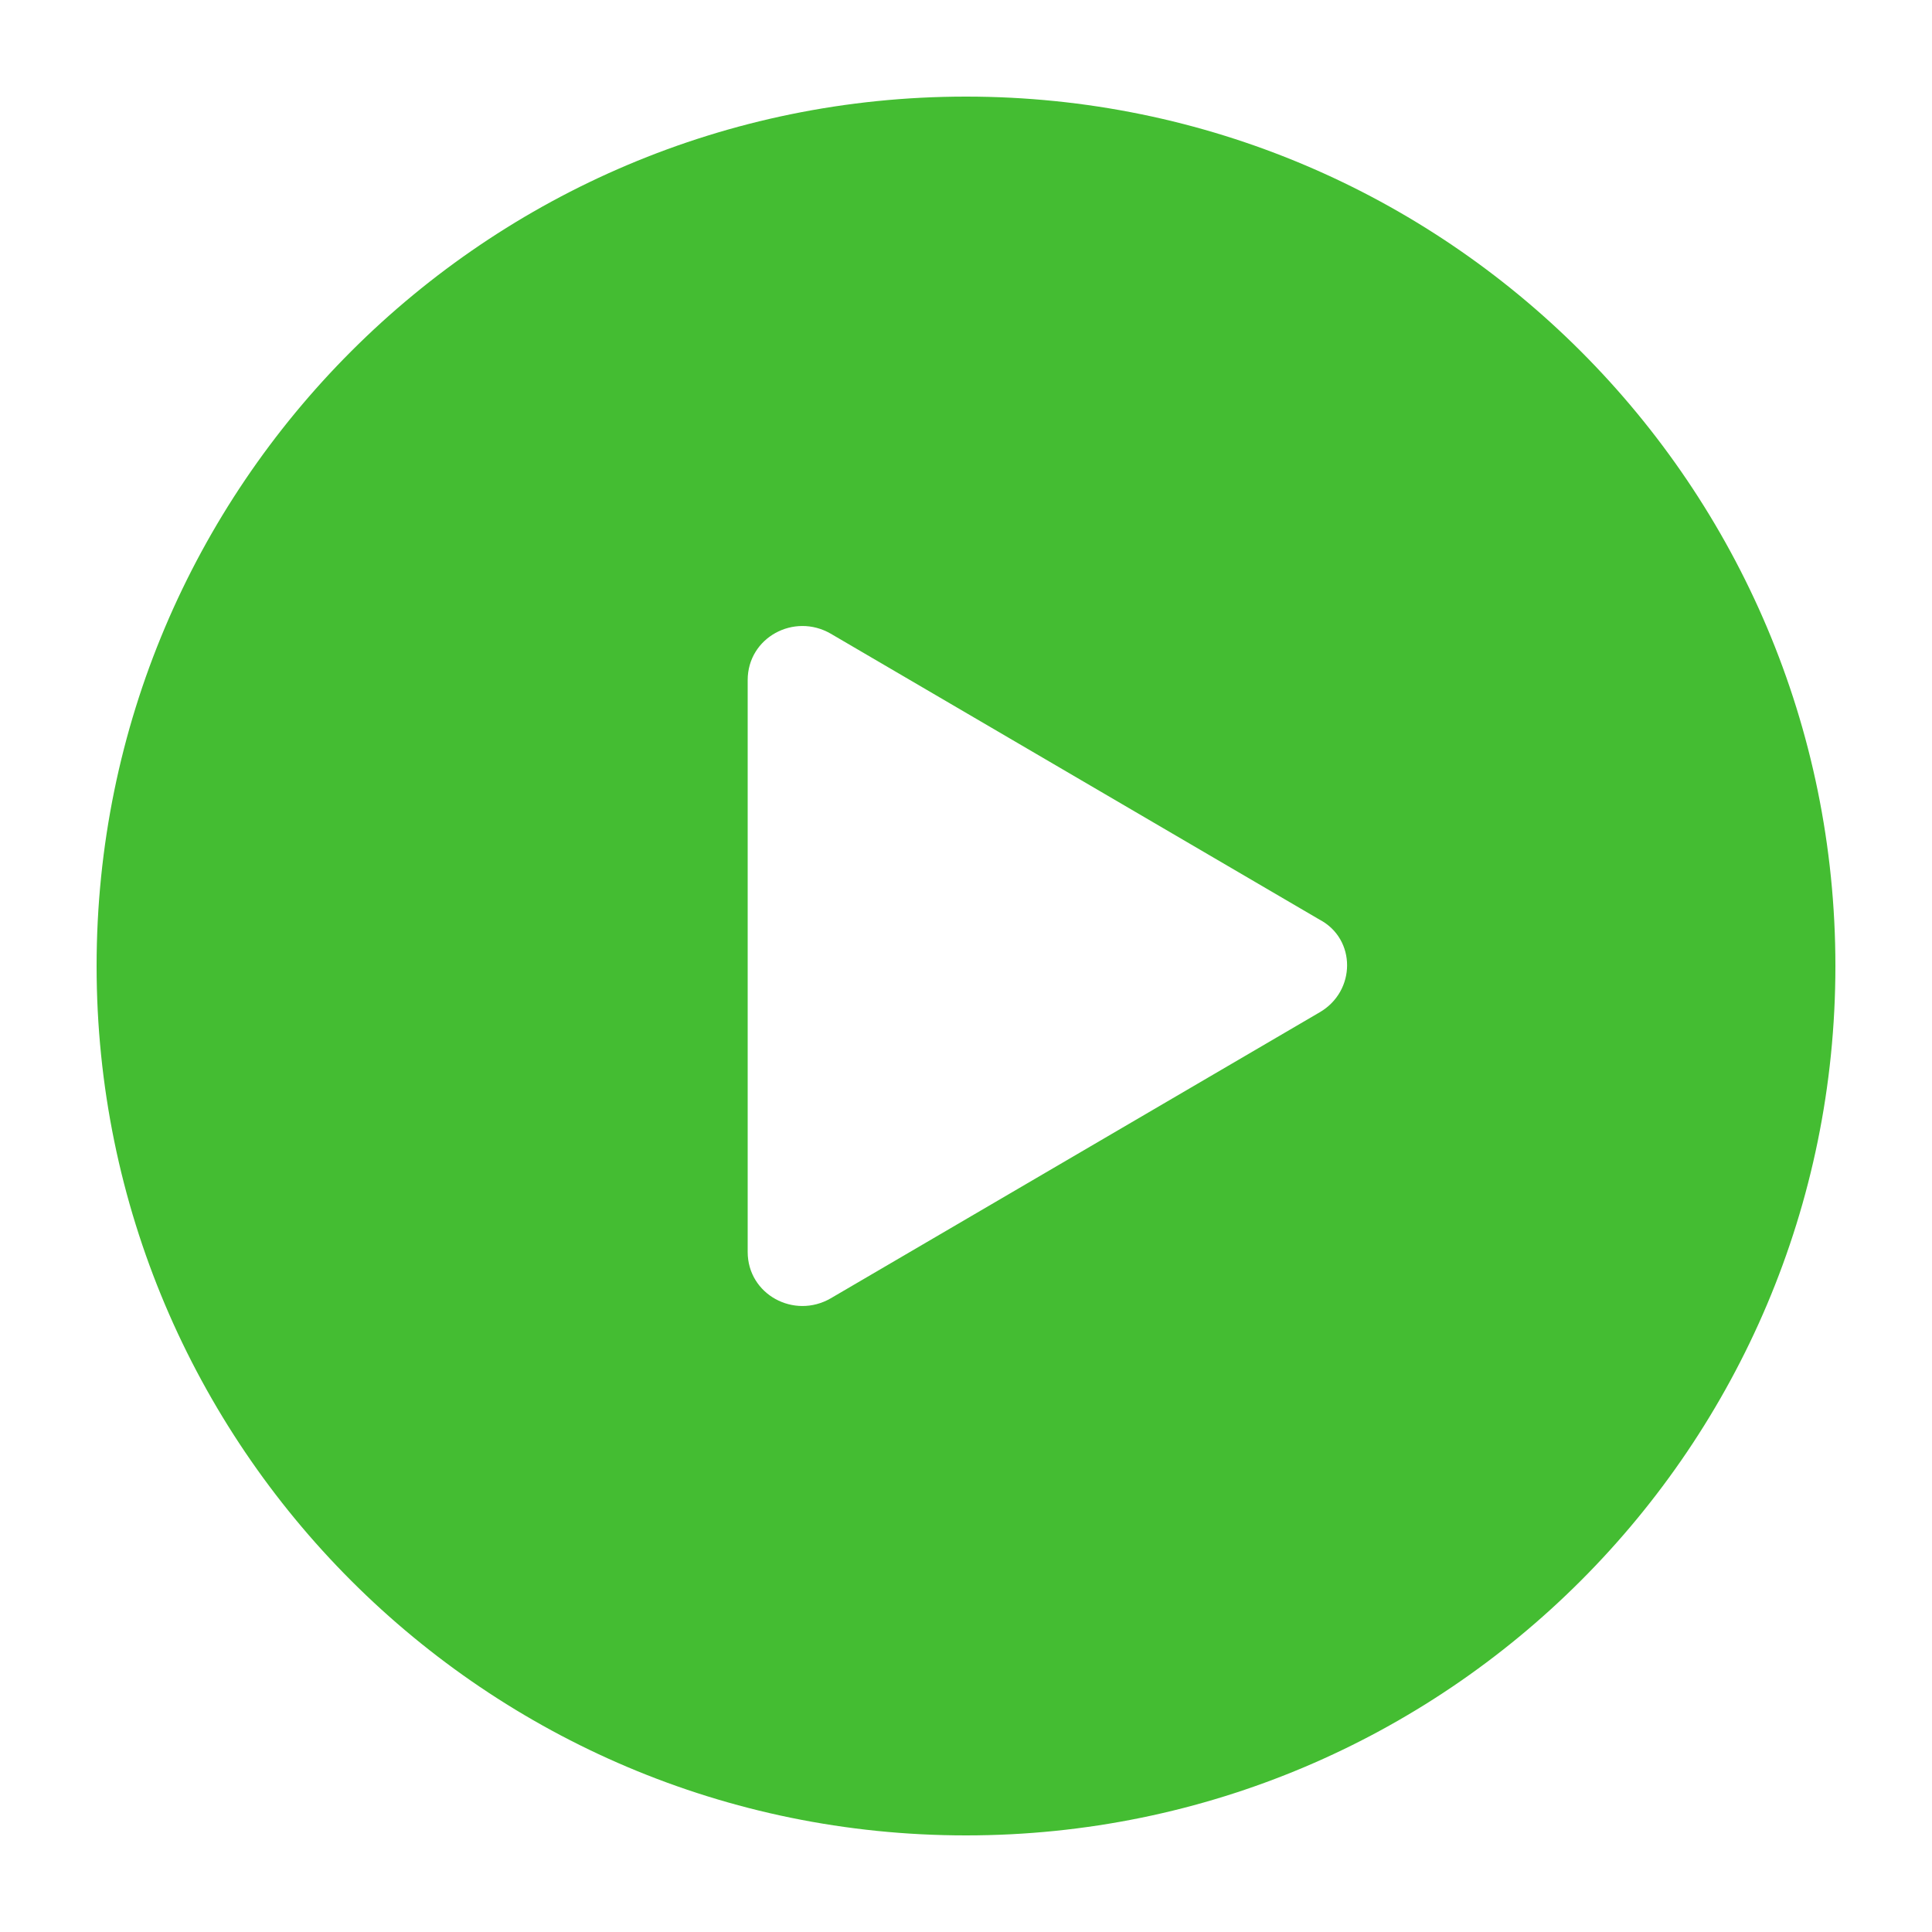
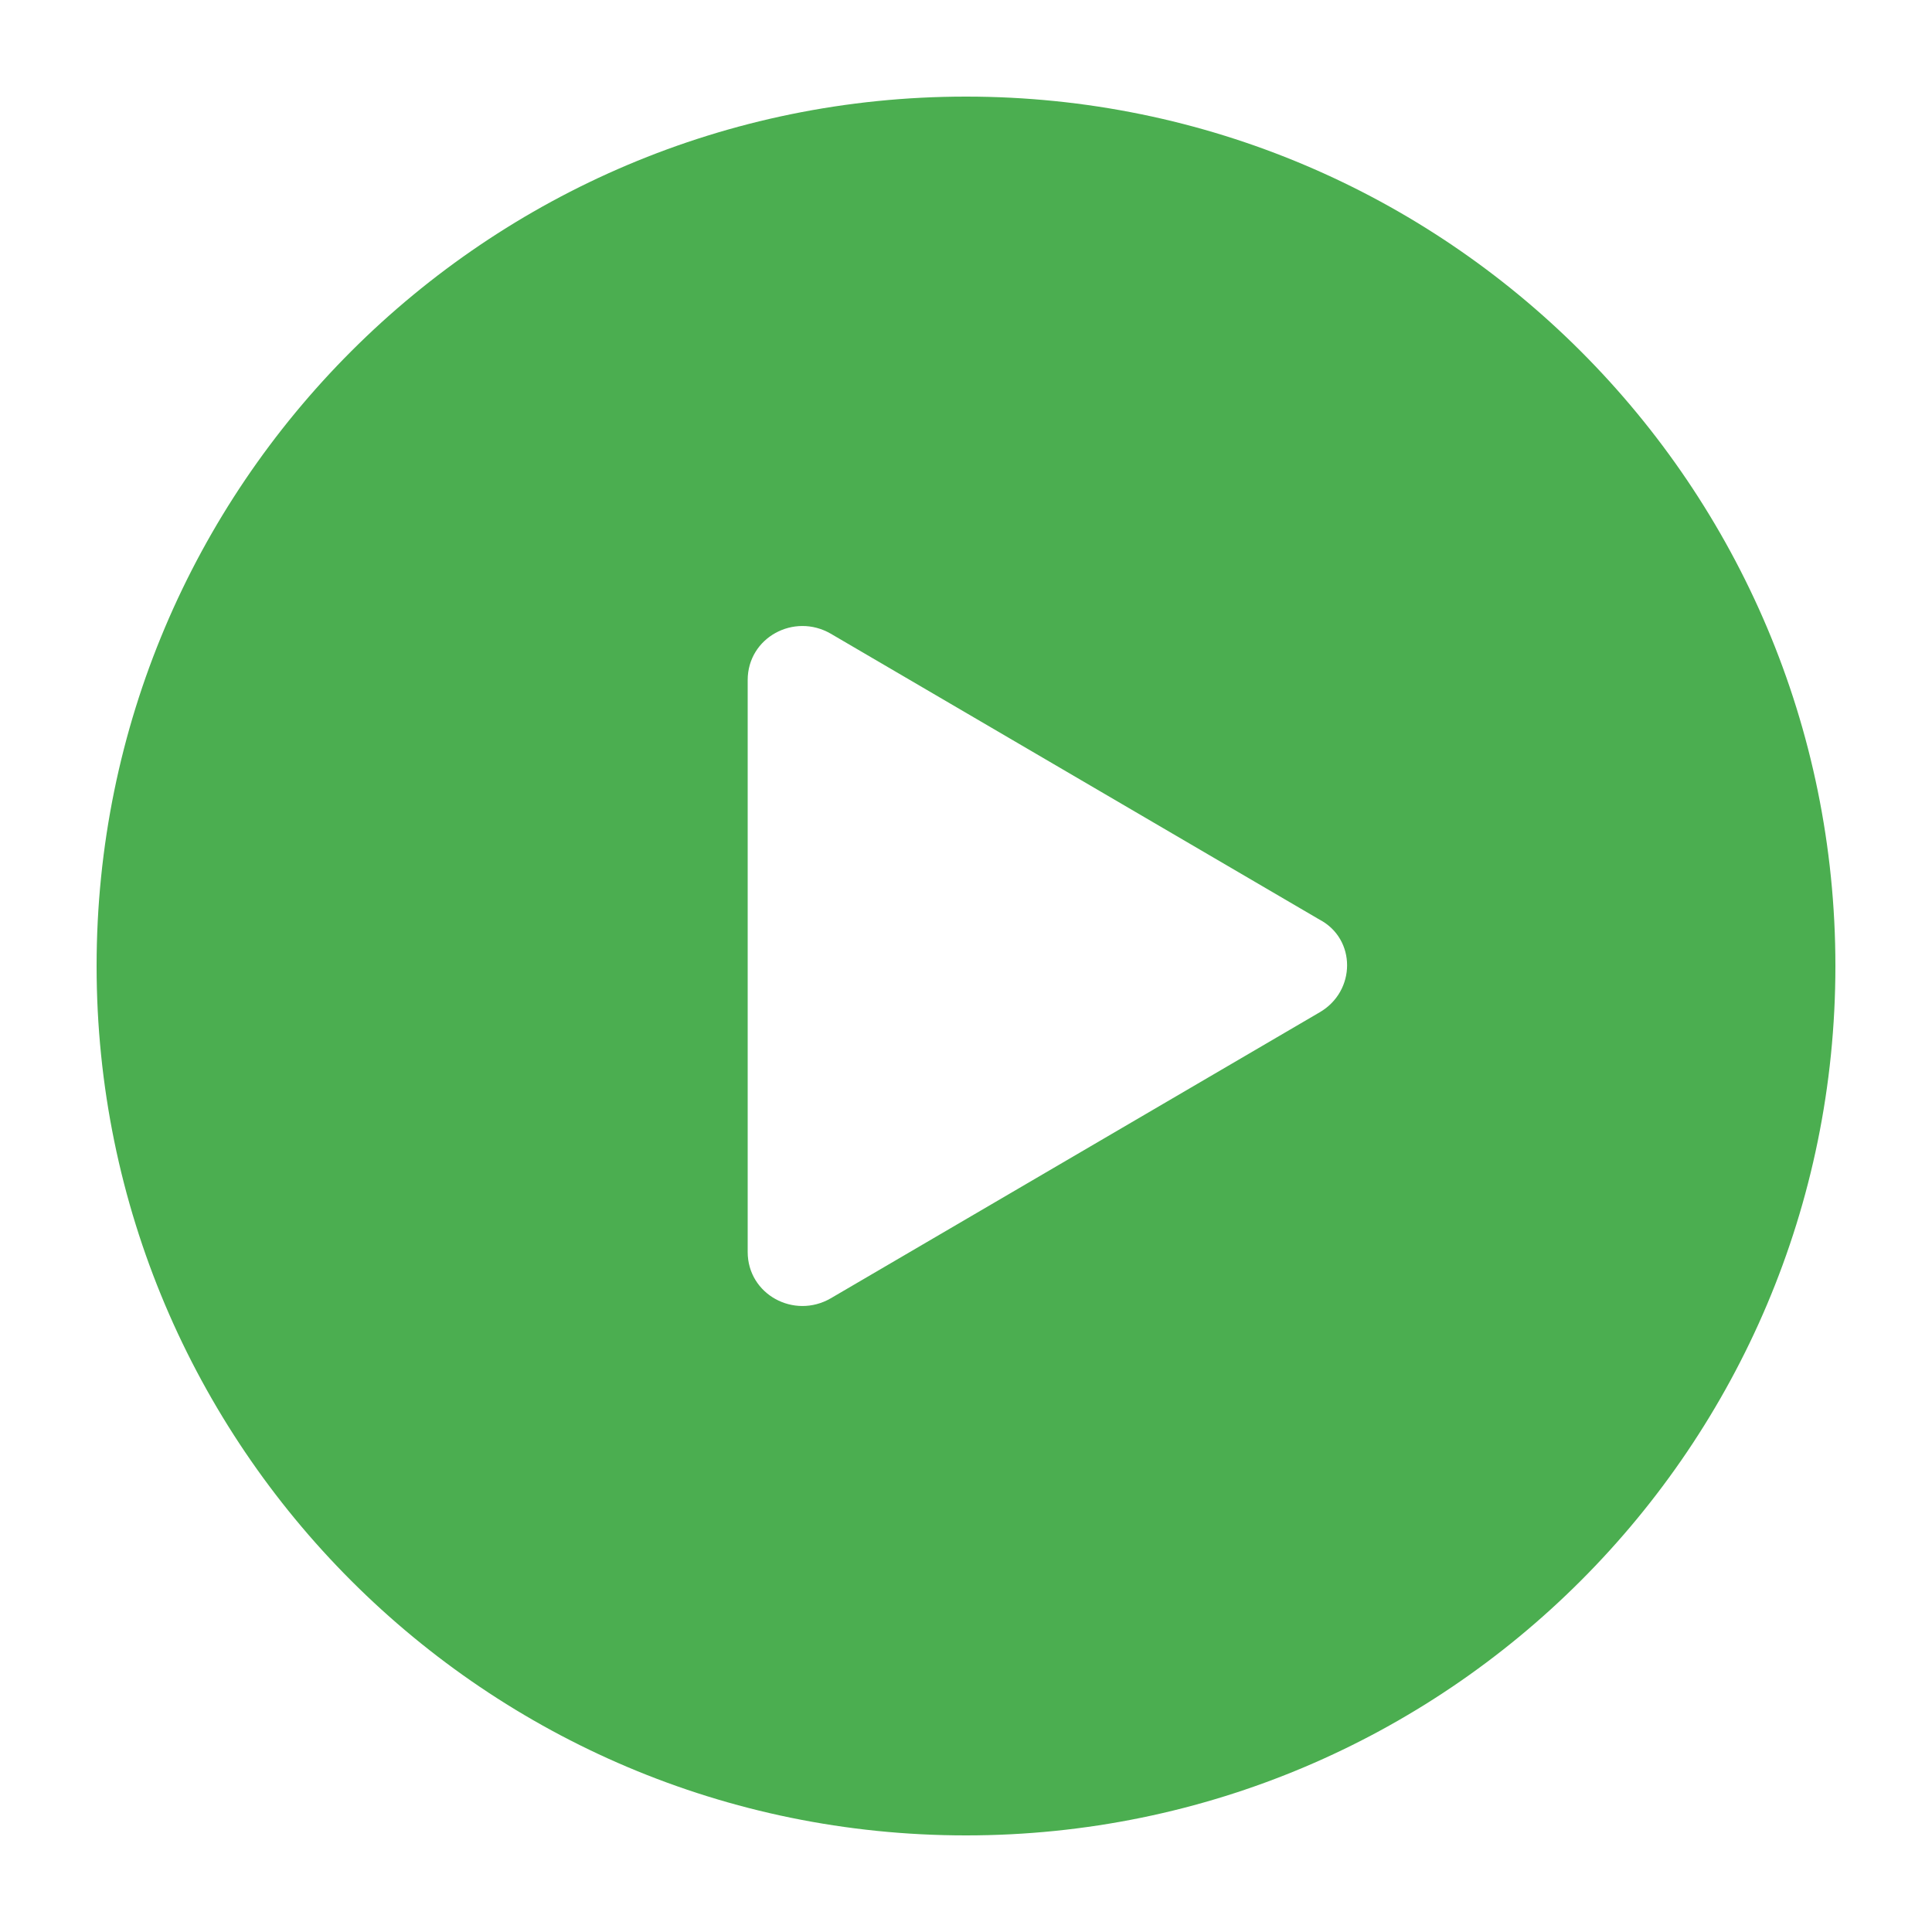
- <svg xmlns="http://www.w3.org/2000/svg" fill="#44bd32" viewBox="0 0 100 100">
+ <svg xmlns="http://www.w3.org/2000/svg" fill="#4bae50" viewBox="0 0 100 100">
  <path d="M50 5a45 45 0 1 0 0 90 45 45 0 0 0 0-90zm18.3 47.4L43 67.2c-1.9 1.1-4.3-.2-4.3-2.4V35.2c0-2.2 2.4-3.5 4.3-2.4l25.3 14.8c1.9 1 1.9 3.7 0 4.8z" />
</svg>
